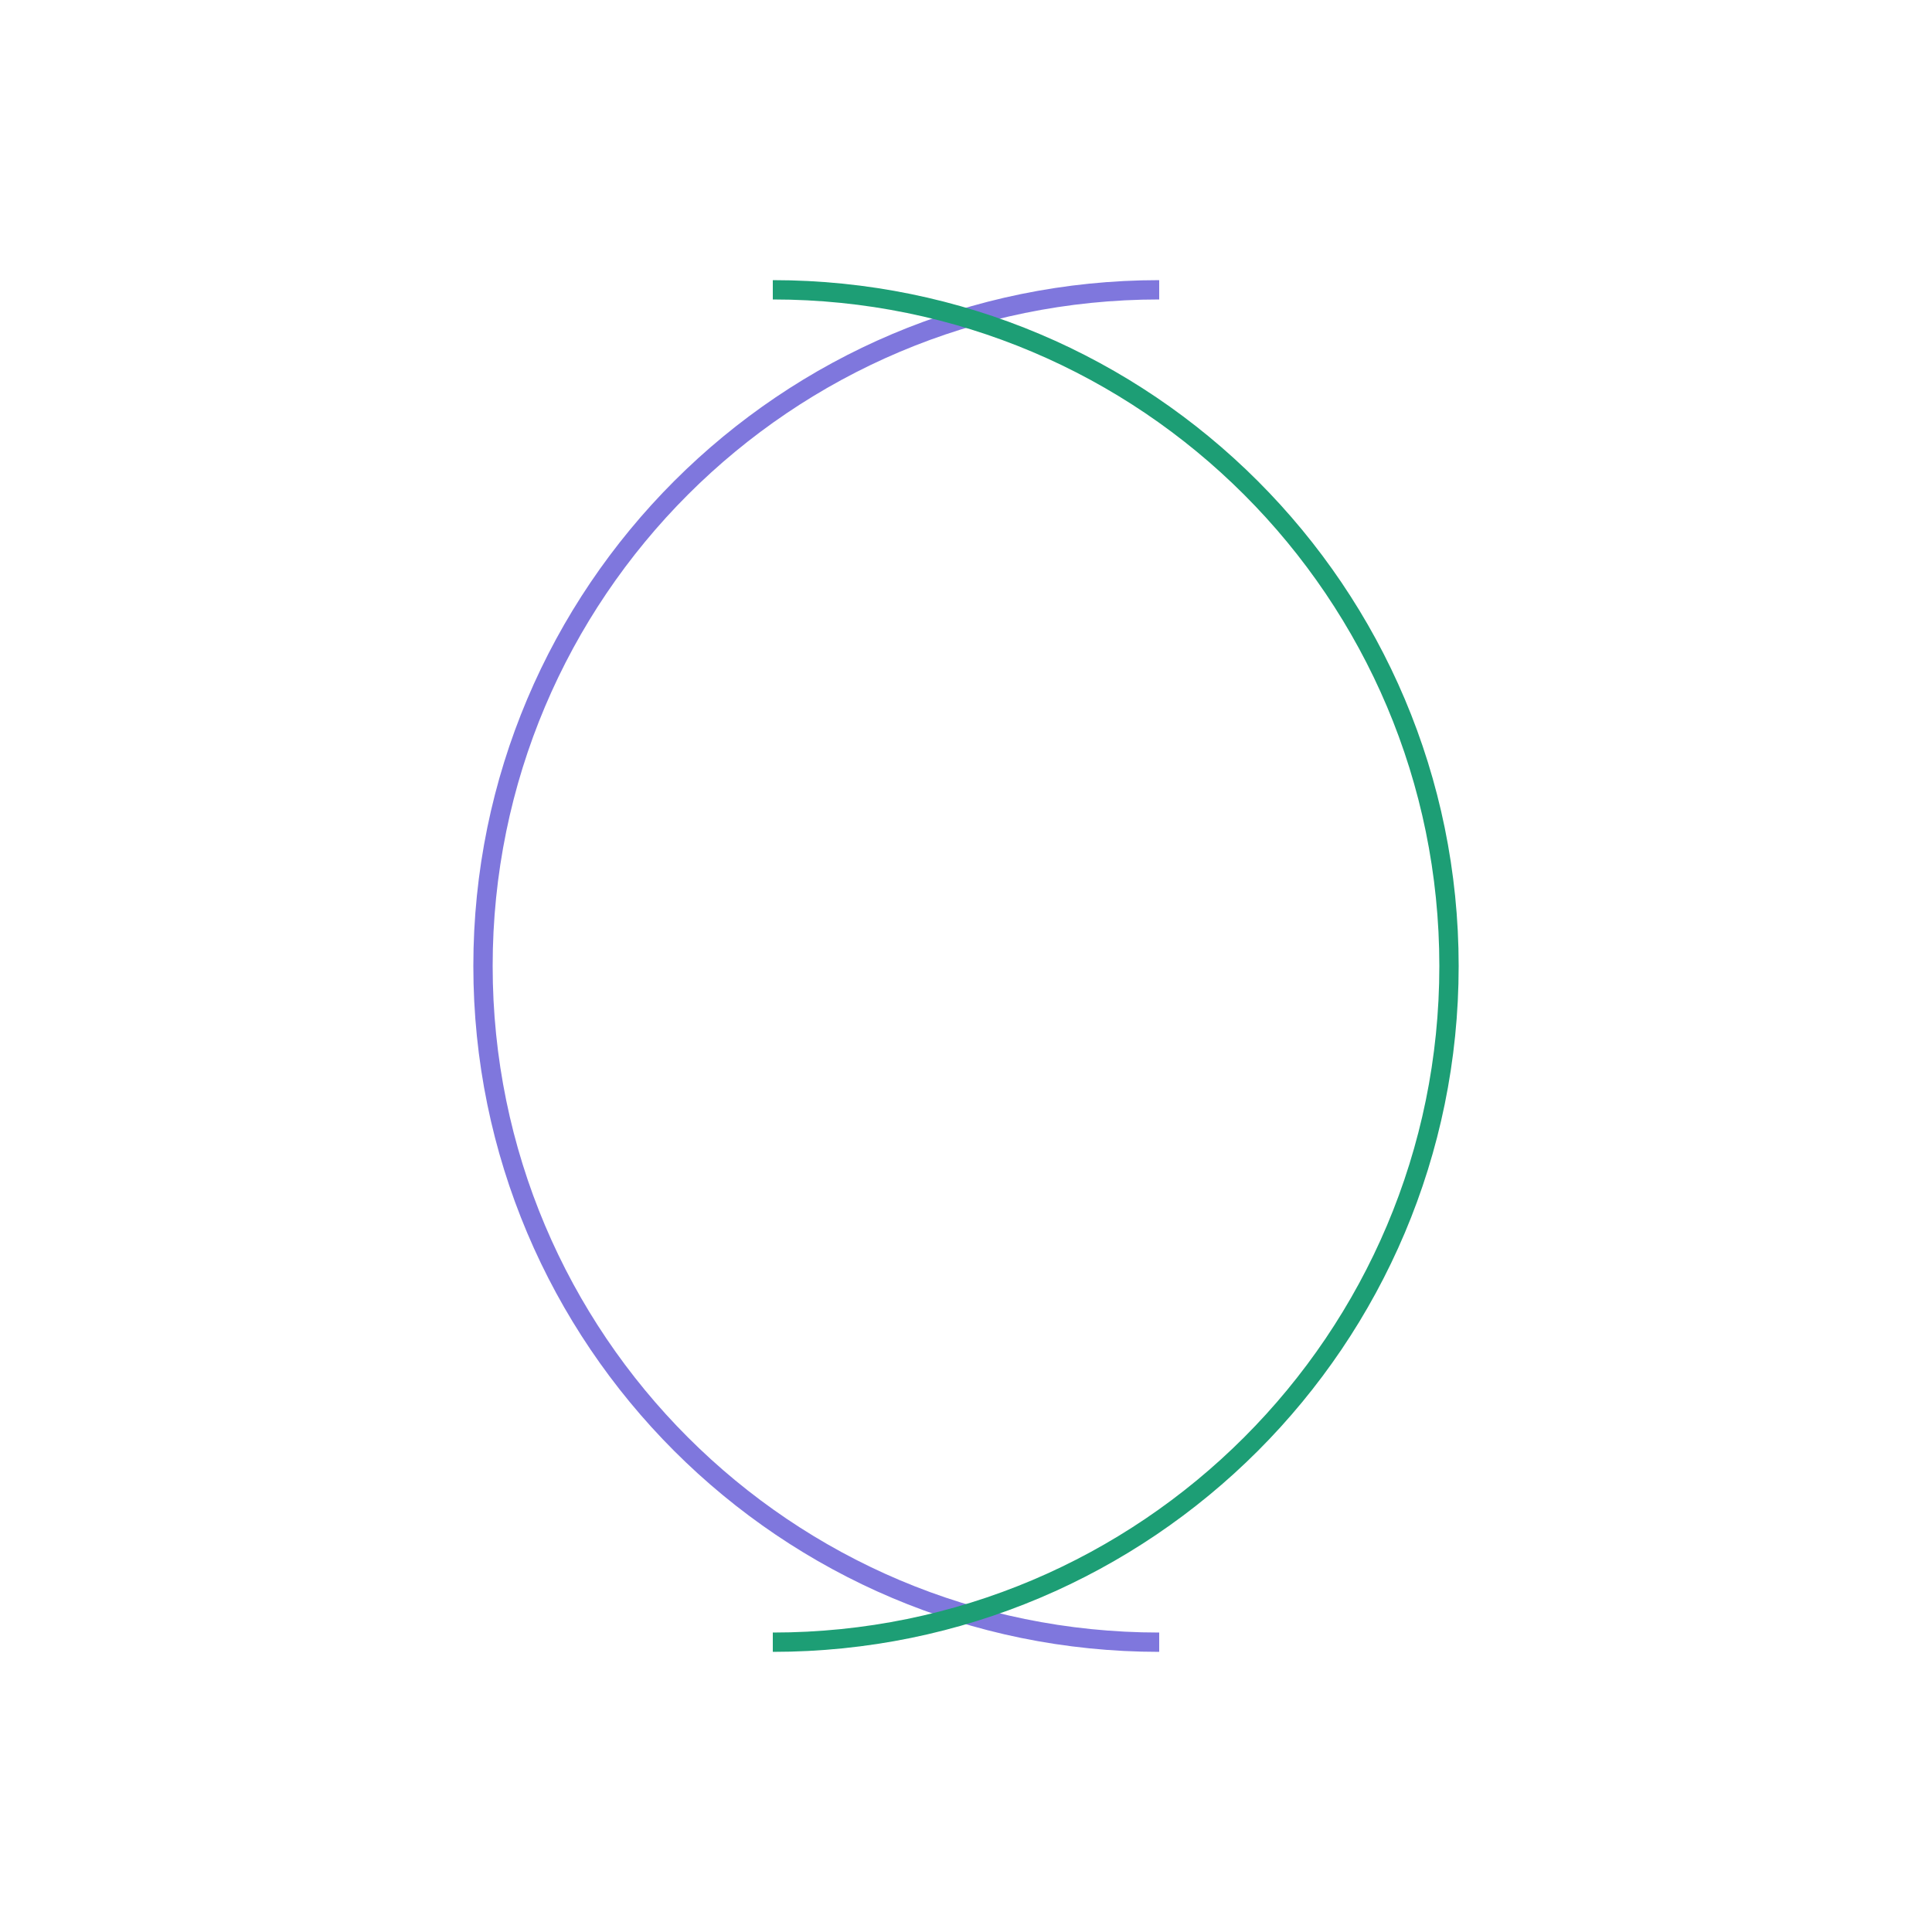
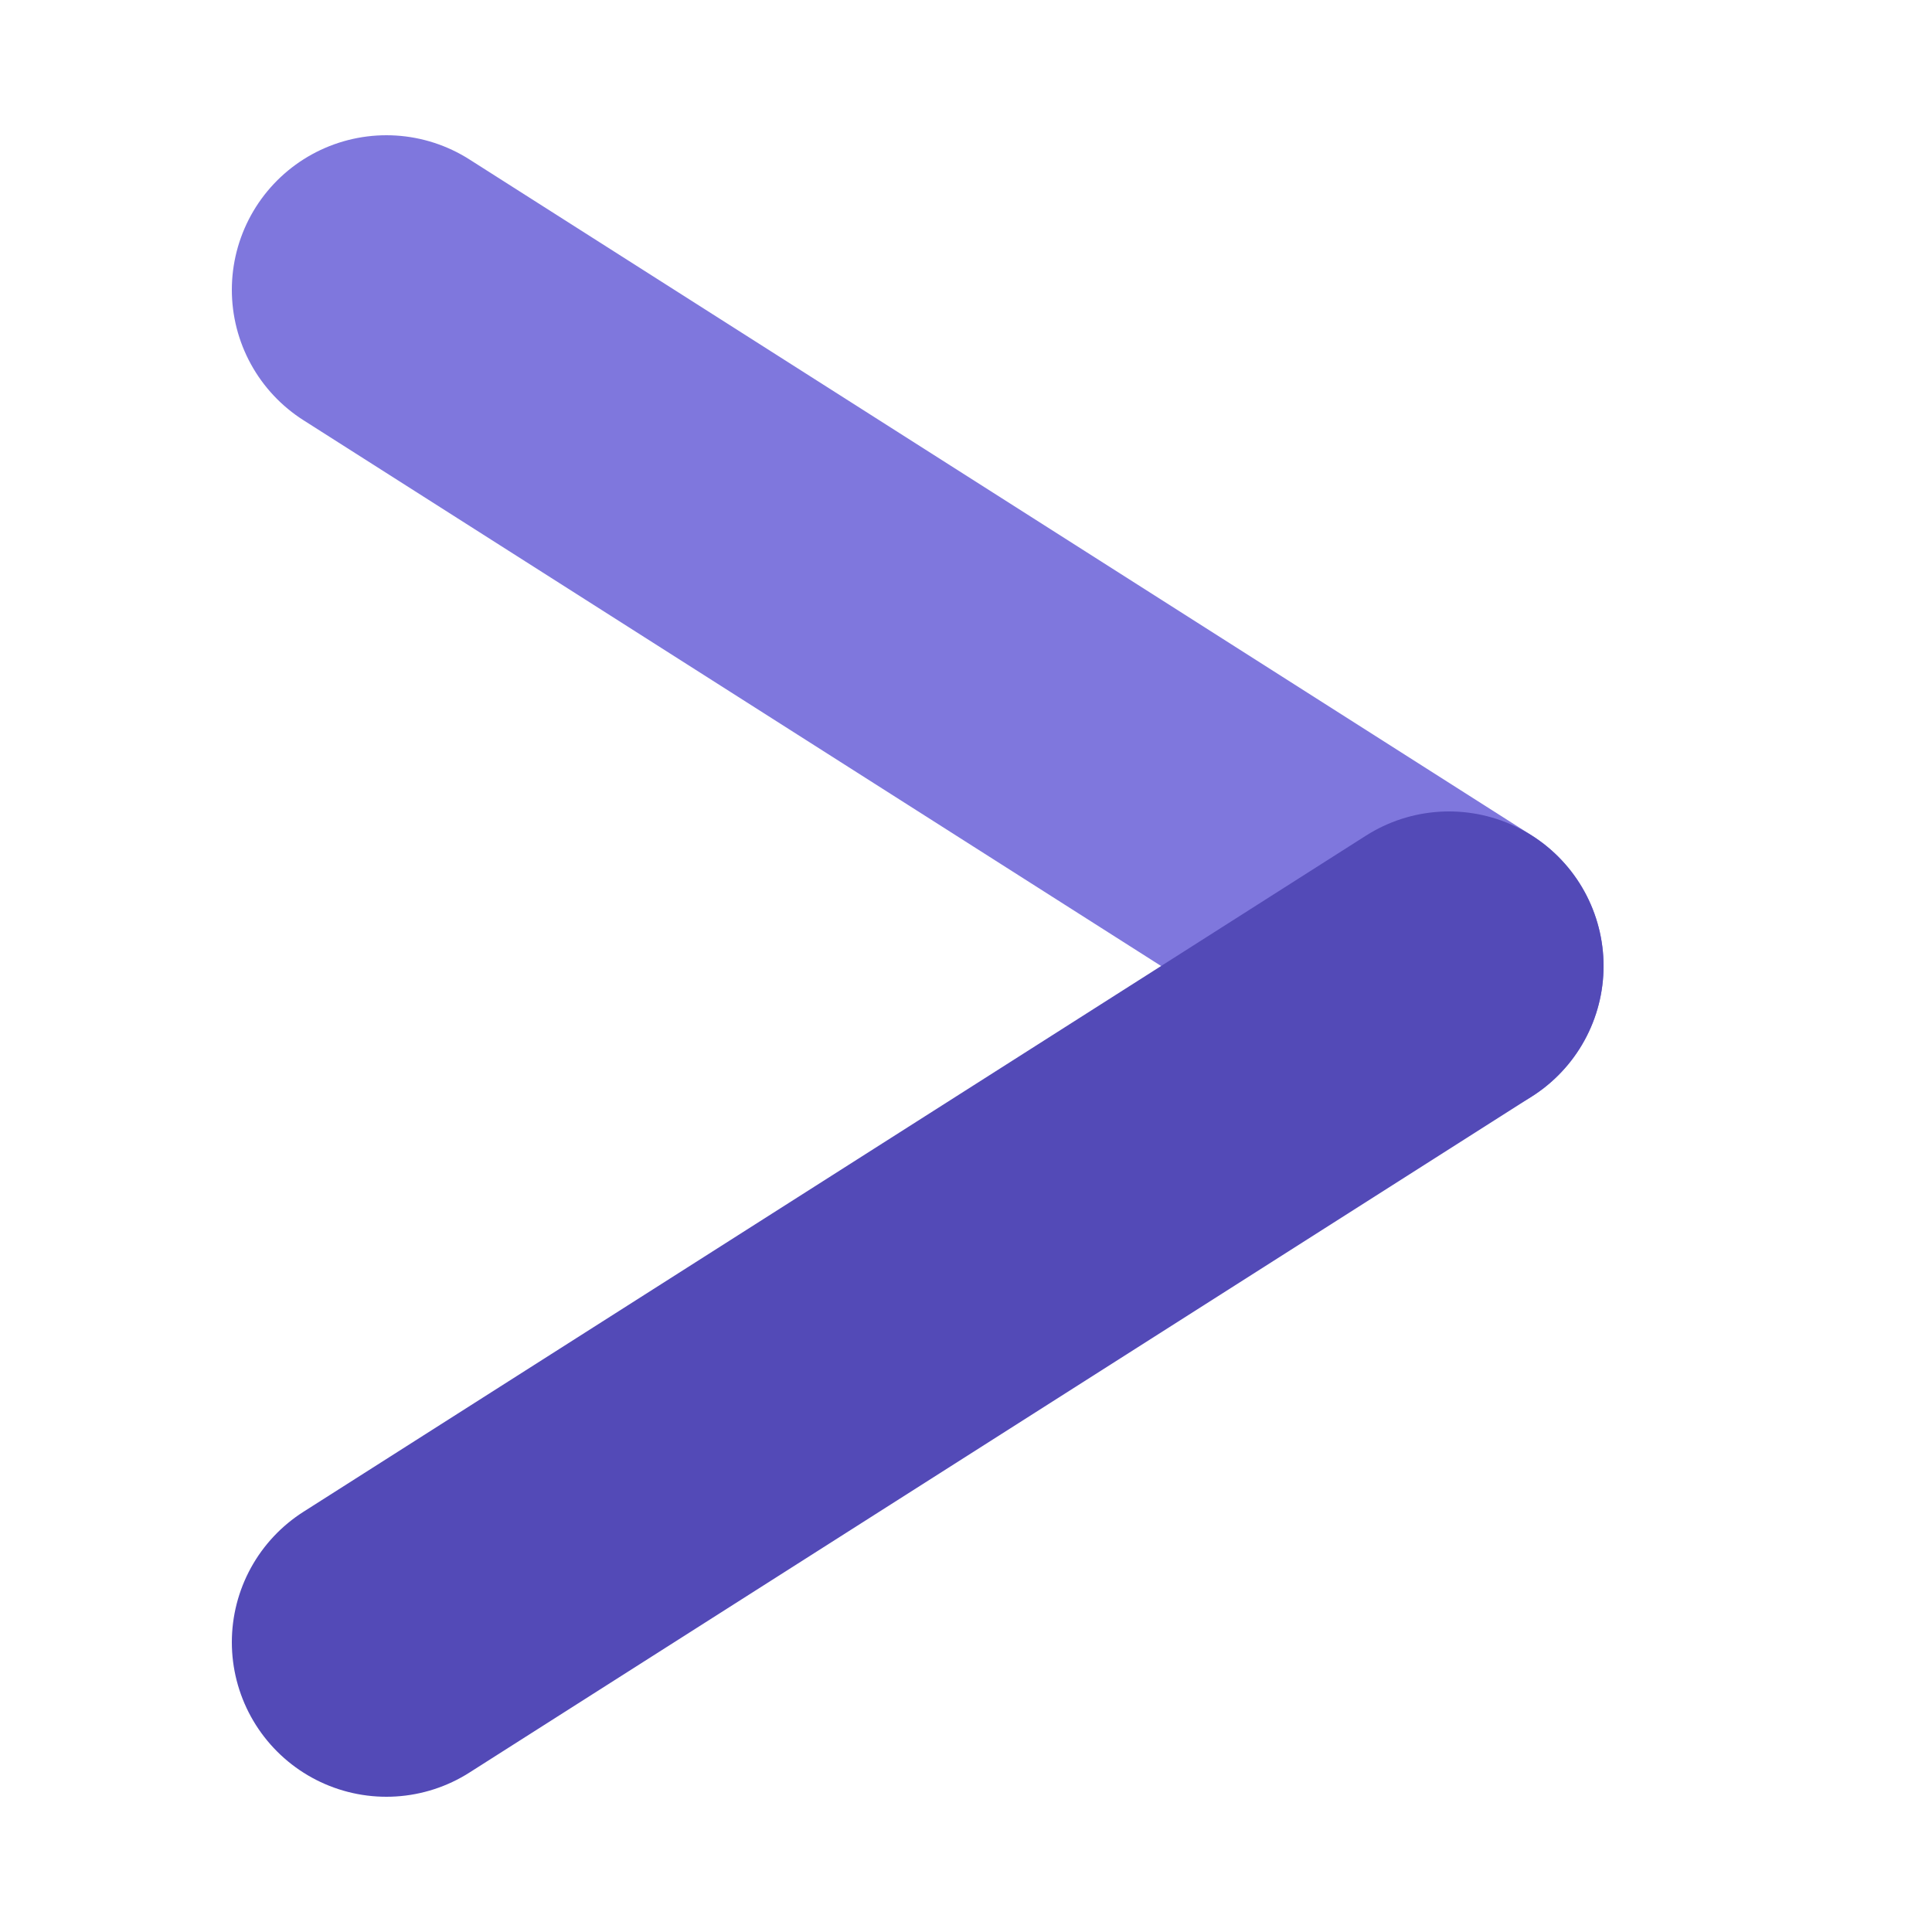
<svg xmlns="http://www.w3.org/2000/svg" viewBox="0 0 100 100">
-   <path d="M60 15 A35 35 0 1 0 60 85" fill="none" stroke="#7F77DD" strokeWidth="16" strokeLinecap="round" />
-   <path d="M40 15 A35 35 0 1 1 40 85" fill="none" stroke="#1D9E75" strokeWidth="16" strokeLinecap="round" />
+   <path d="M20 15 L75 50" fill="none" stroke="#7F77DD" stroke-width="16" stroke-linecap="round" />
+   <path d="M20 85 L75 50" fill="none" stroke="#534AB7" stroke-width="16" stroke-linecap="round" />
</svg>
